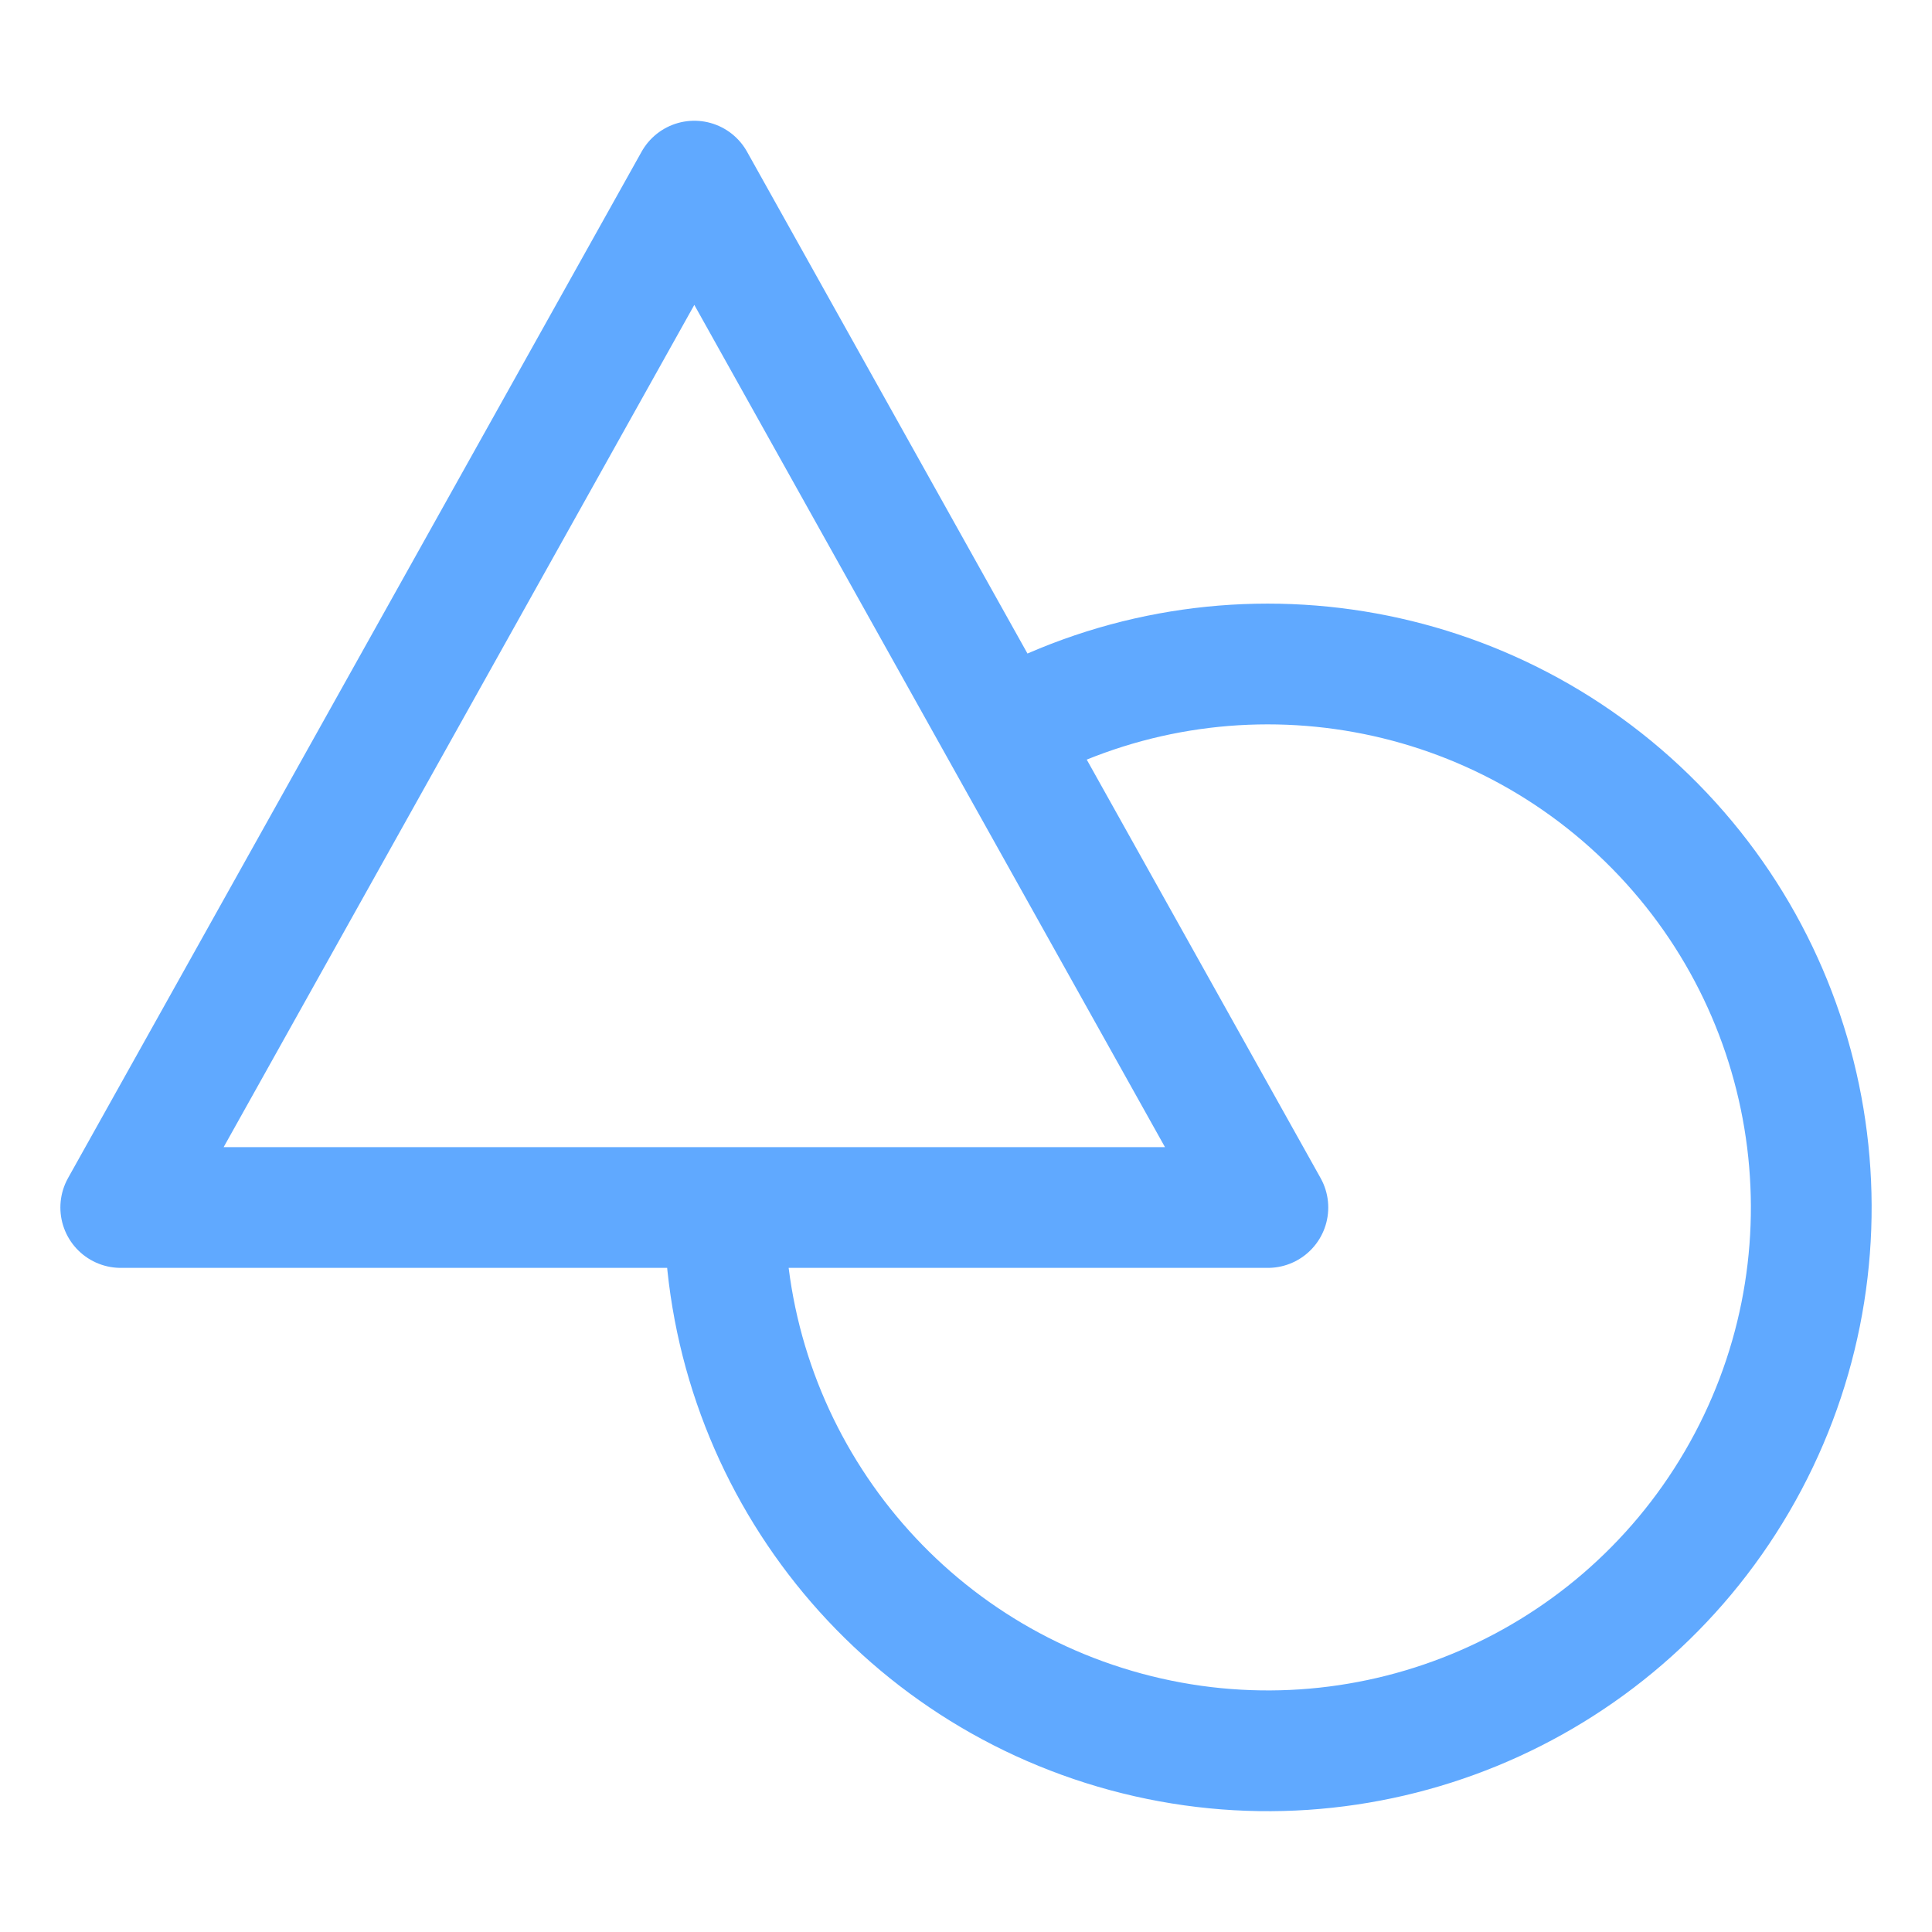
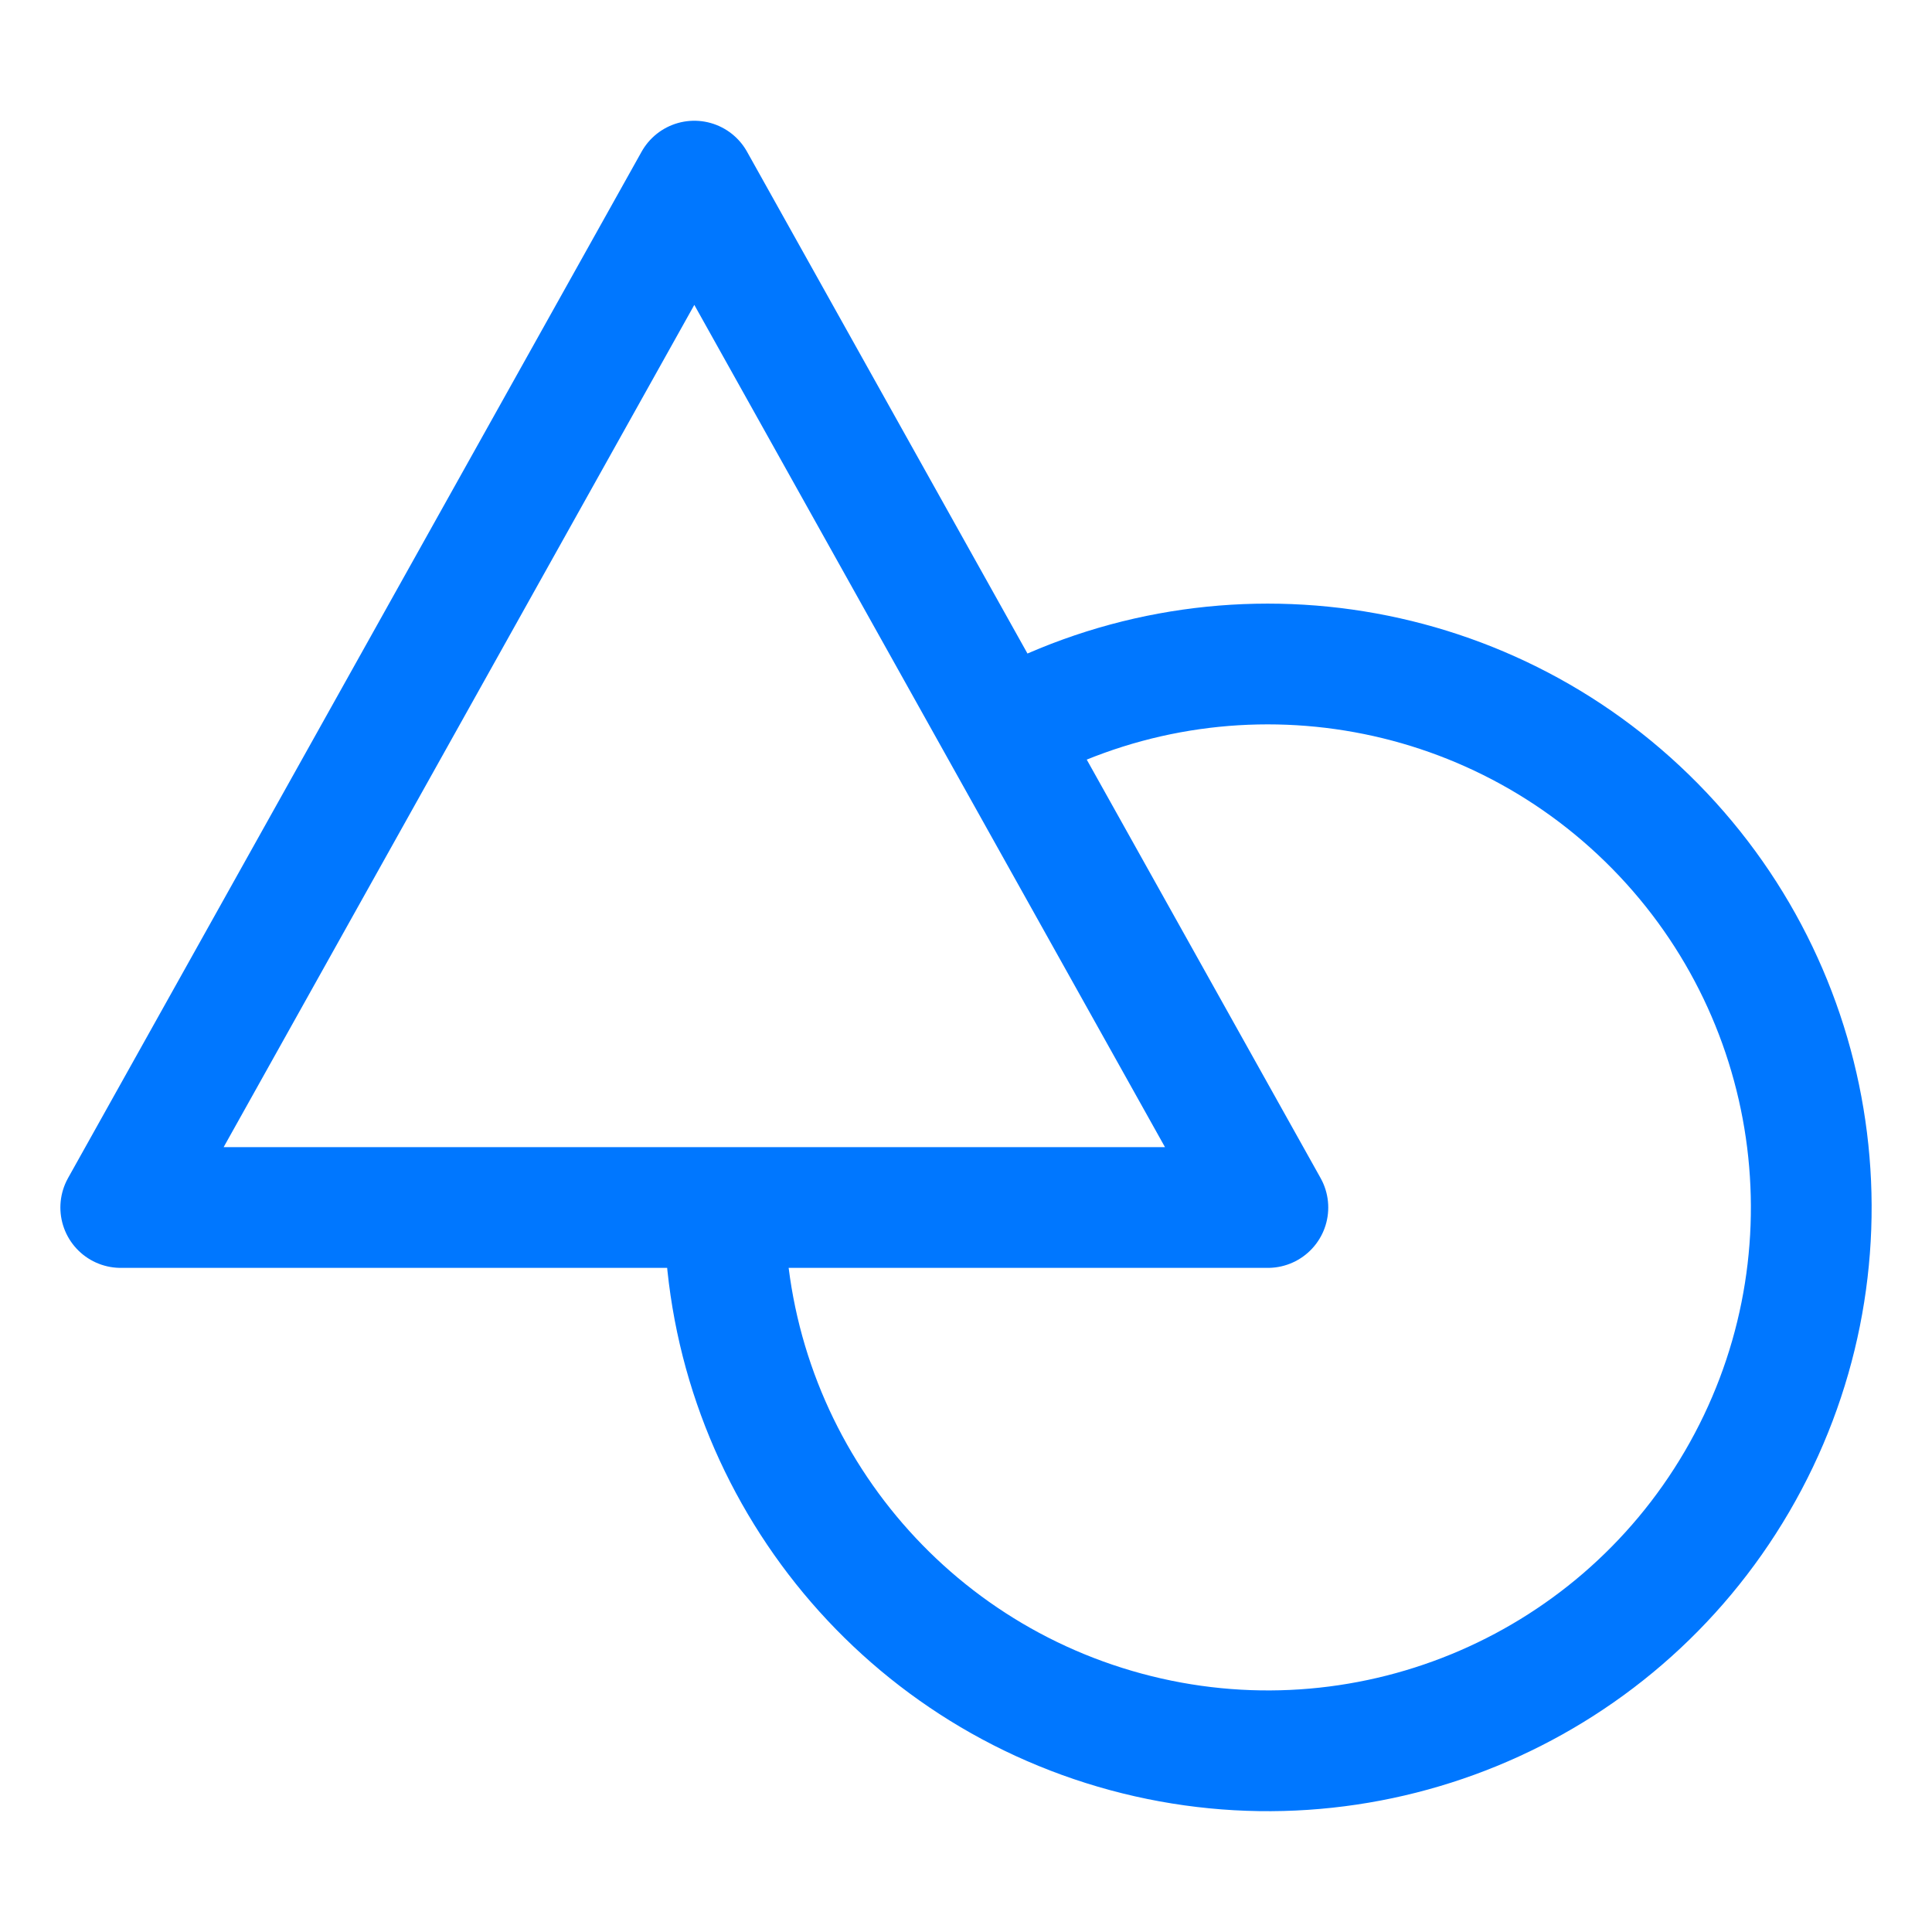
<svg xmlns="http://www.w3.org/2000/svg" class="ionicon" viewBox="0 0 512 512">
-   <path fill="none" stroke="#60A9FF" stroke-linejoin="round" stroke-width="32" d="M336 320H32L184 48l152 272zM265.32 194.51A144 144 0 11192 320" />
+   <path fill="none" stroke="#07f" stroke-linejoin="round" stroke-width="32" d="M336 320H32L184 48l152 272zM265.32 194.51A144 144 0 11192 320" />
</svg>
